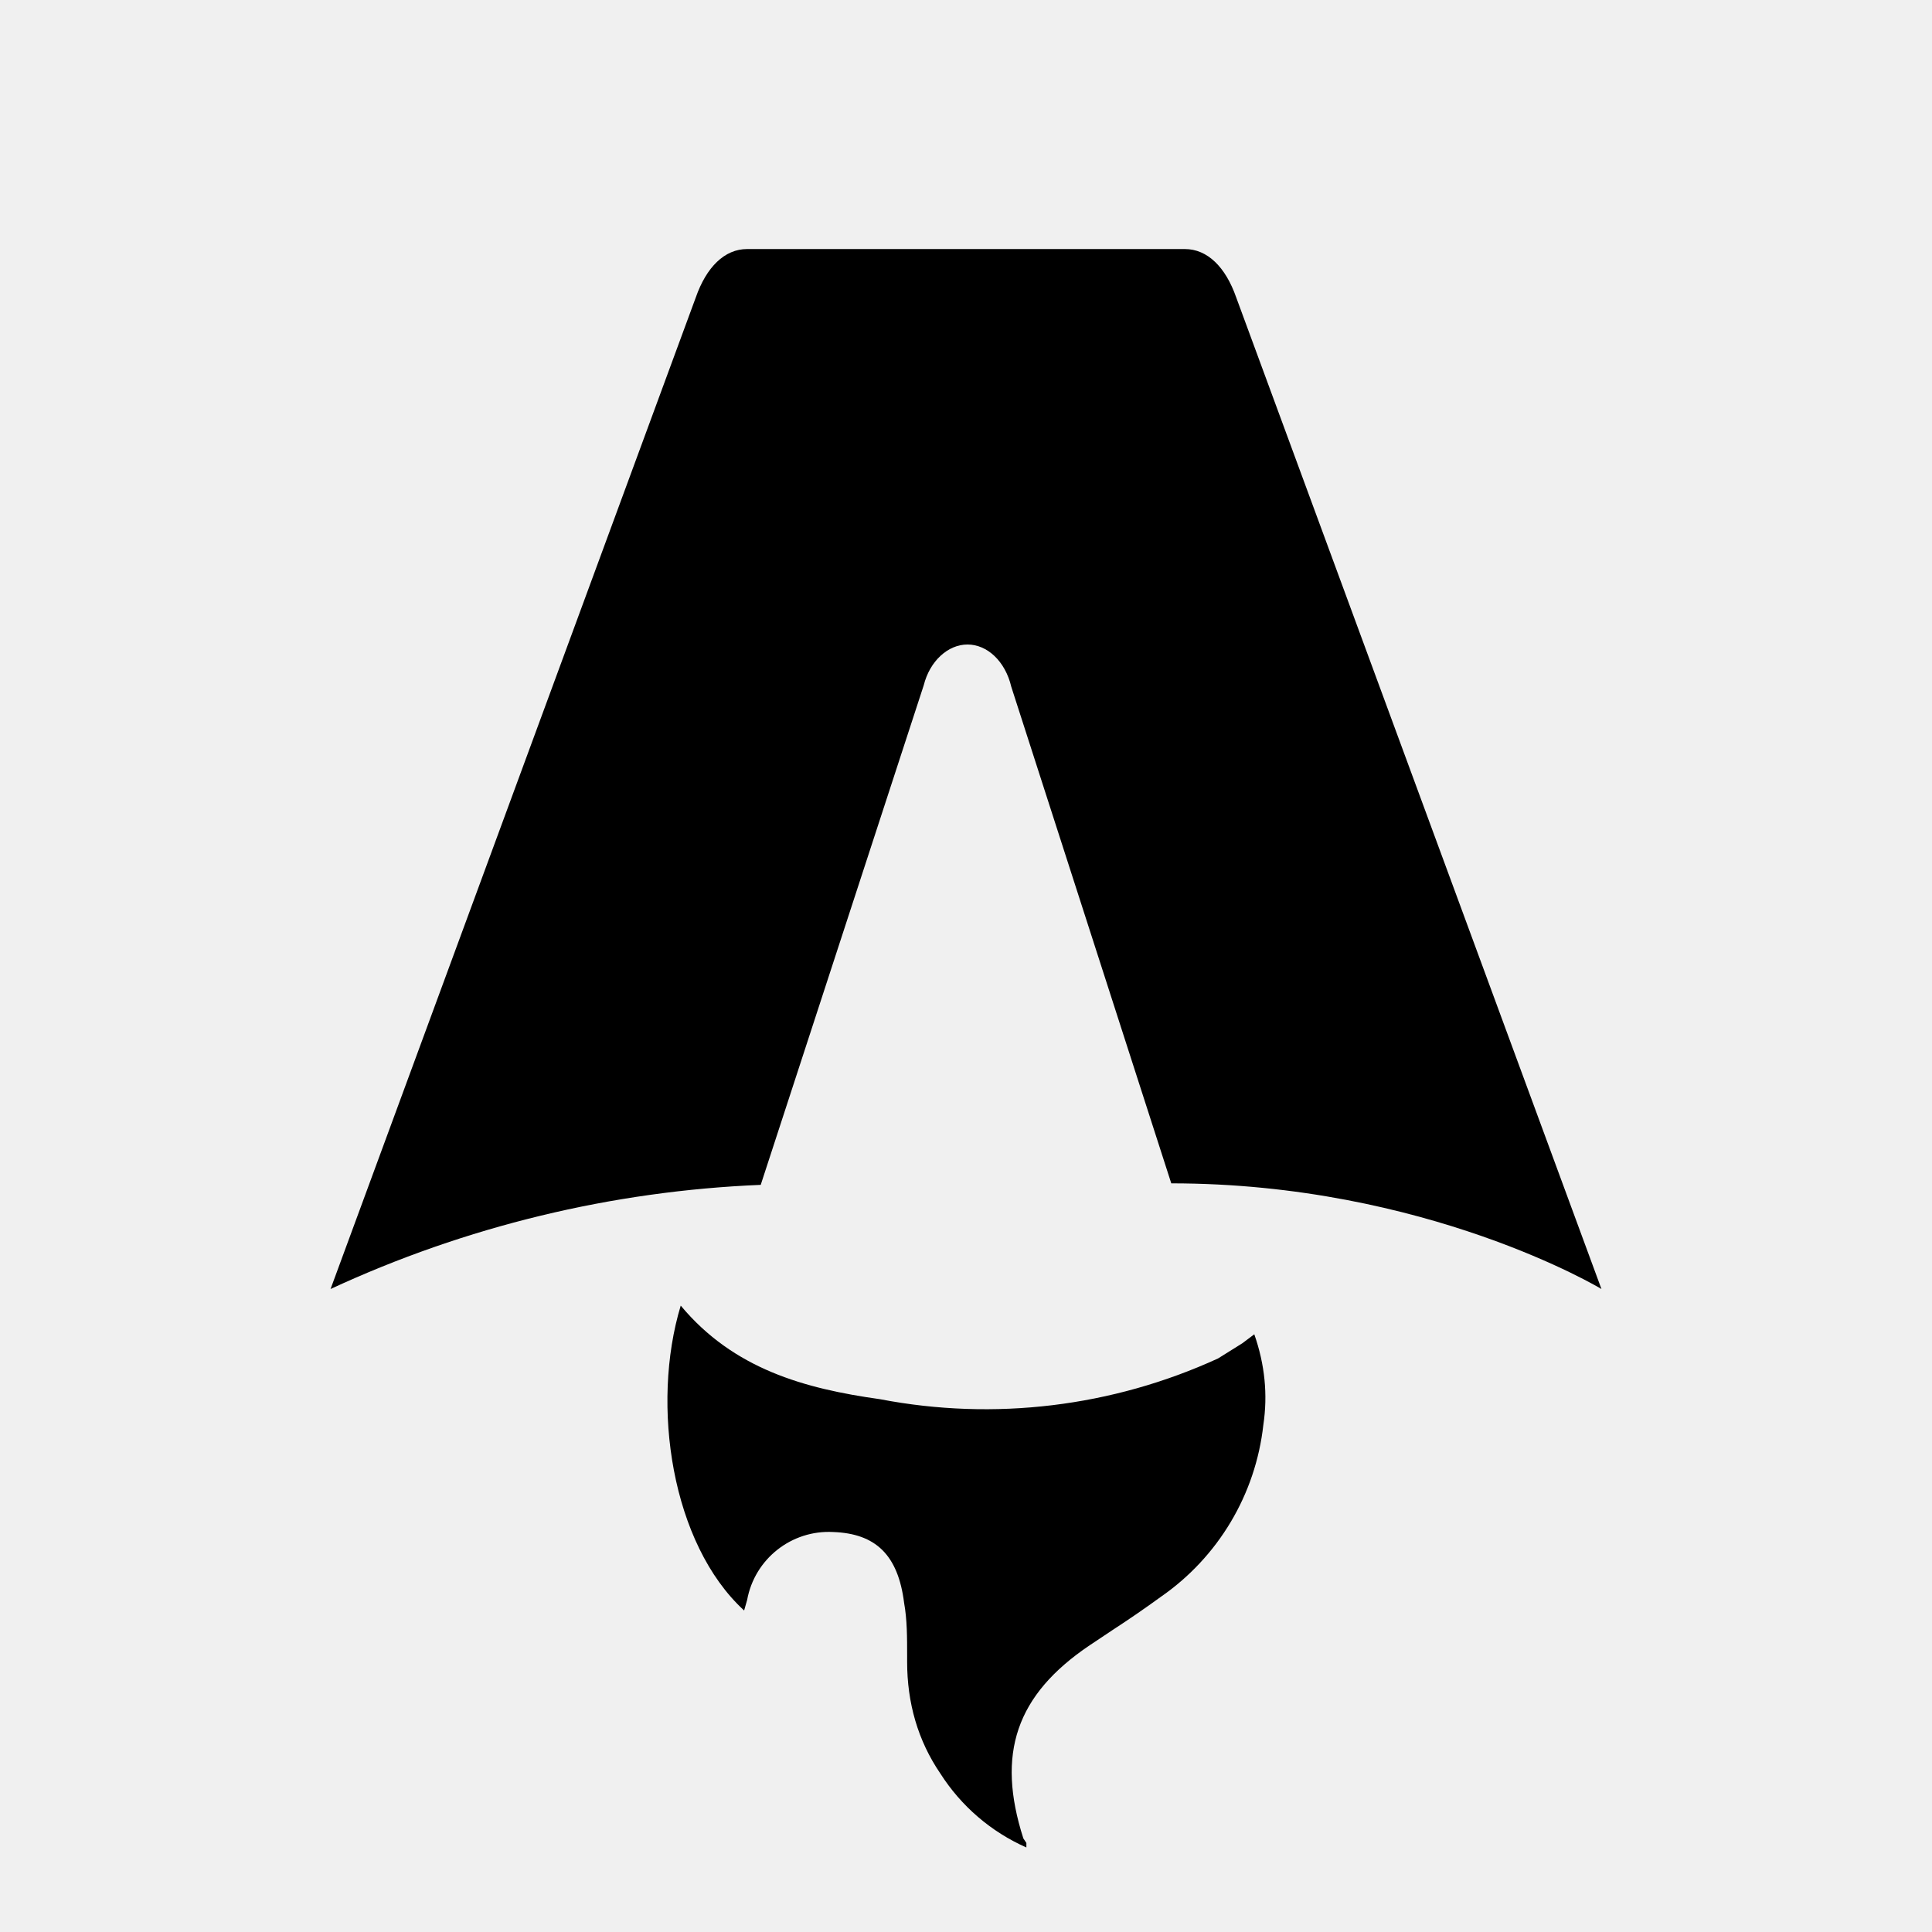
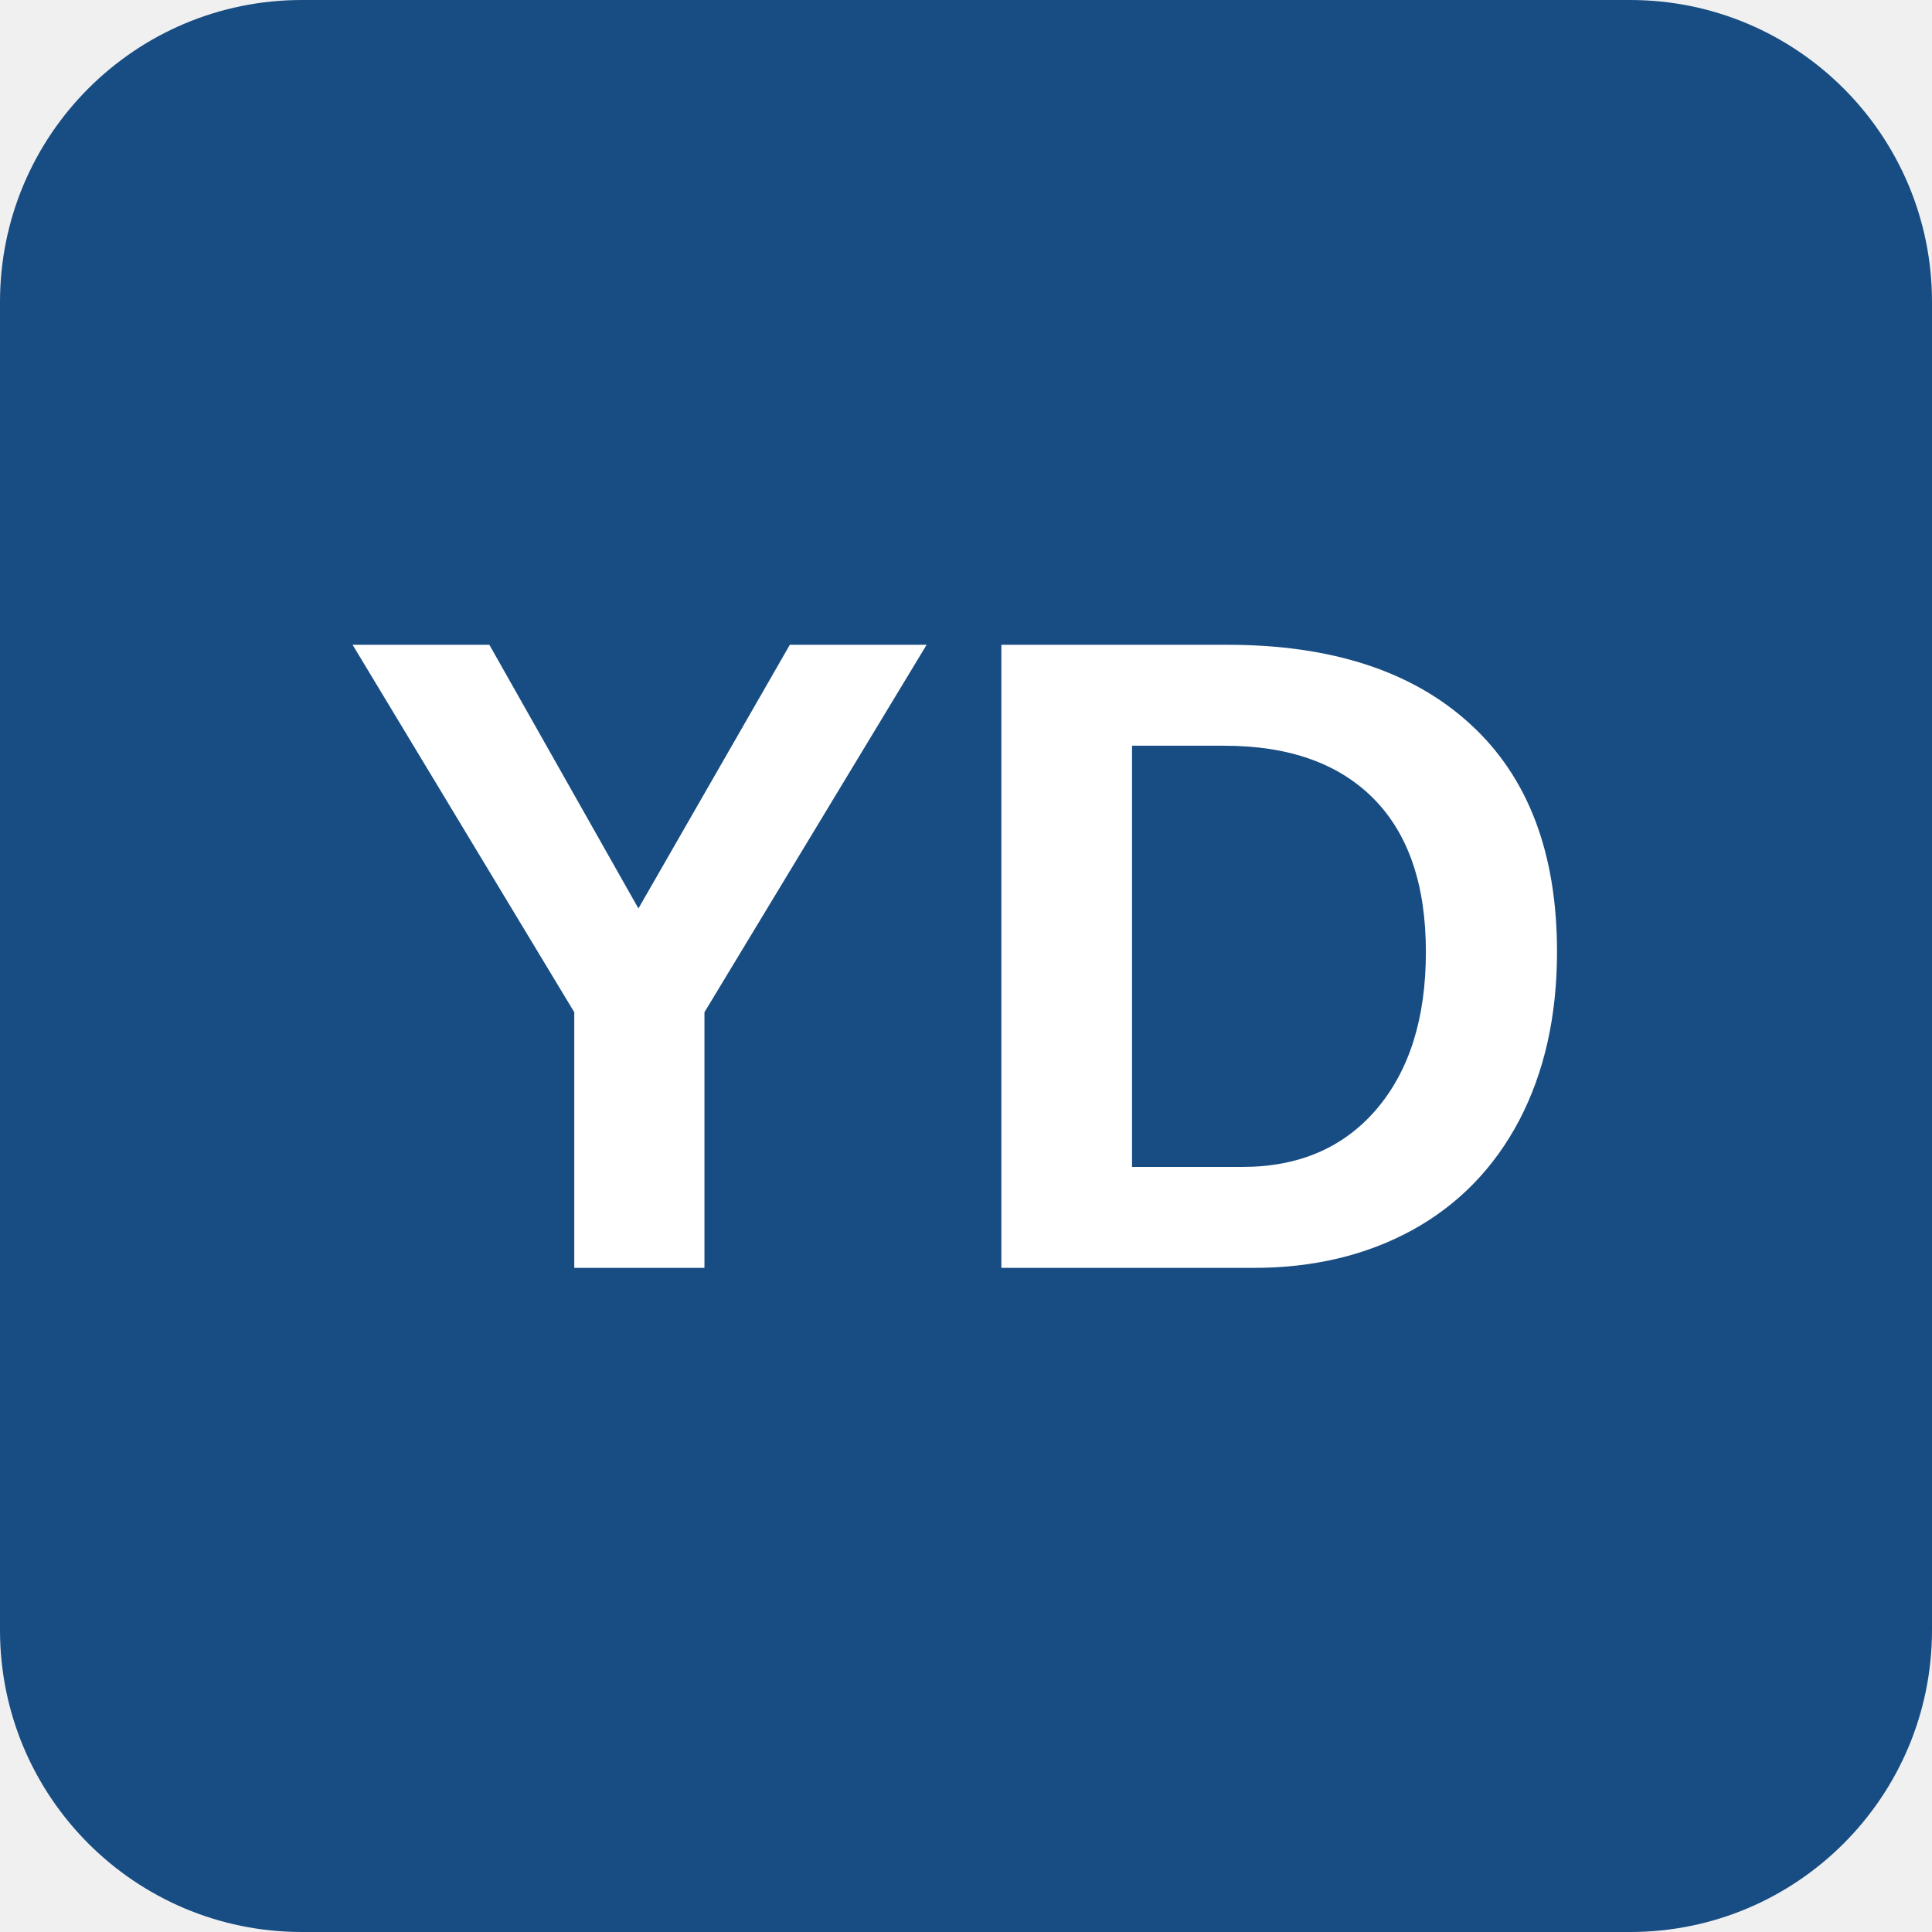
- <svg xmlns="http://www.w3.org/2000/svg" fill="none" viewBox="0 0 128 128">
-   <path d="M50.4 78.5a75.1 75.1 0 0 0-28.5 6.9l24.2-65.7c.7-2 1.9-3.2 3.4-3.2h29c1.5 0 2.7 1.2 3.4 3.2l24.2 65.7s-11.6-7-28.5-7L67 45.5c-.4-1.7-1.6-2.8-2.9-2.8-1.3 0-2.5 1.1-2.9 2.7L50.4 78.5Zm-1.1 28.2Zm-4.2-20.2c-2 6.6-.6 15.8 4.2 20.2a17.5 17.5 0 0 1 .2-.7 5.5 5.5 0 0 1 5.7-4.5c2.8.1 4.3 1.5 4.7 4.7.2 1.1.2 2.3.2 3.5v.4c0 2.7.7 5.2 2.2 7.4a13 13 0 0 0 5.7 4.9v-.3l-.2-.3c-1.8-5.6-.5-9.5 4.4-12.8l1.5-1a73 73 0 0 0 3.2-2.2 16 16 0 0 0 6.8-11.4c.3-2 .1-4-.6-6l-.8.6-1.6 1a37 37 0 0 1-22.4 2.7c-5-.7-9.7-2-13.2-6.2Z" />
-   <style>
-         path { fill: #000; }
-         @media (prefers-color-scheme: dark) {
-             path { fill: #FFF; }
-         }
-     </style>
+ <svg xmlns="http://www.w3.org/2000/svg" viewBox="0 0 64 64">
+   <rect width="64" height="64" rx="10" fill="#184d83" />
+   <text x="32" y="42" text-anchor="middle" fill="#fff" font-family="Arial,sans-serif" font-size="30" font-weight="700">YD</text>
</svg>
